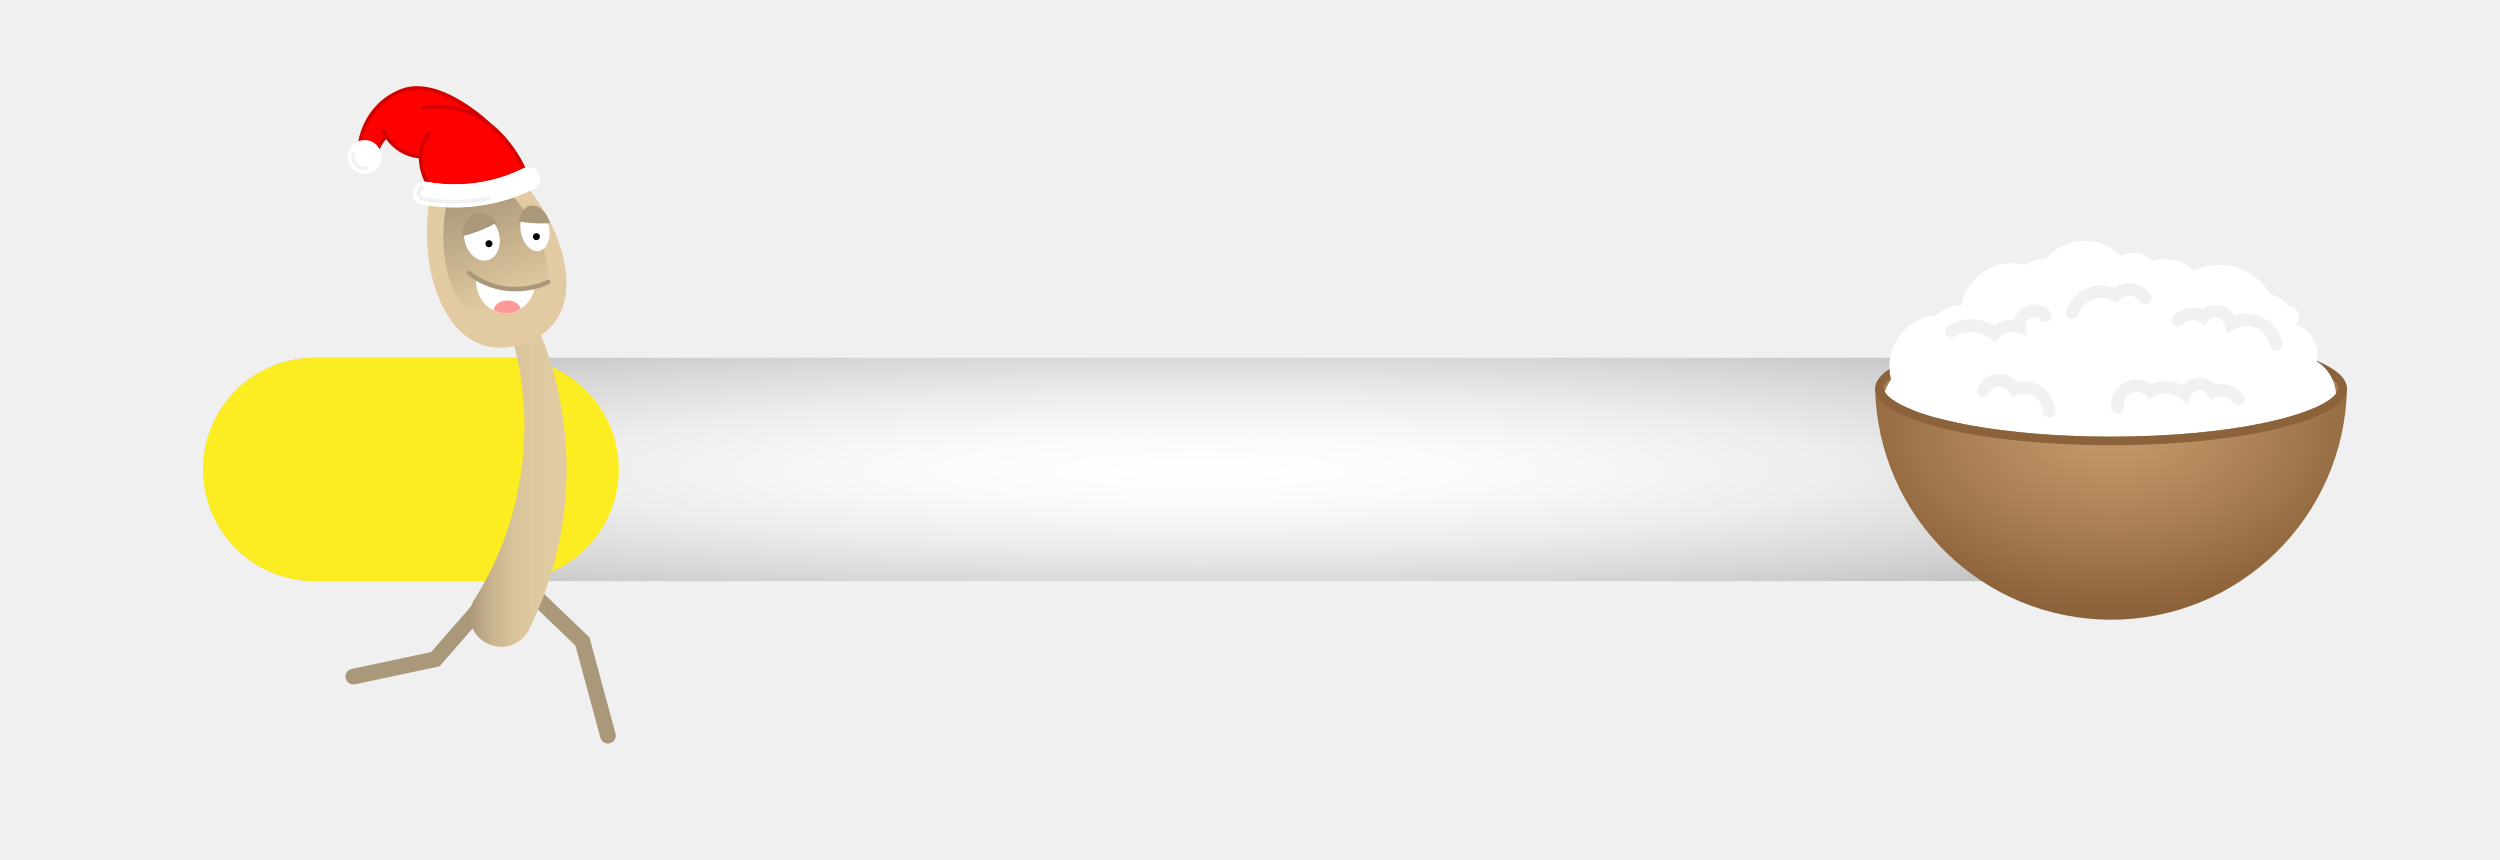
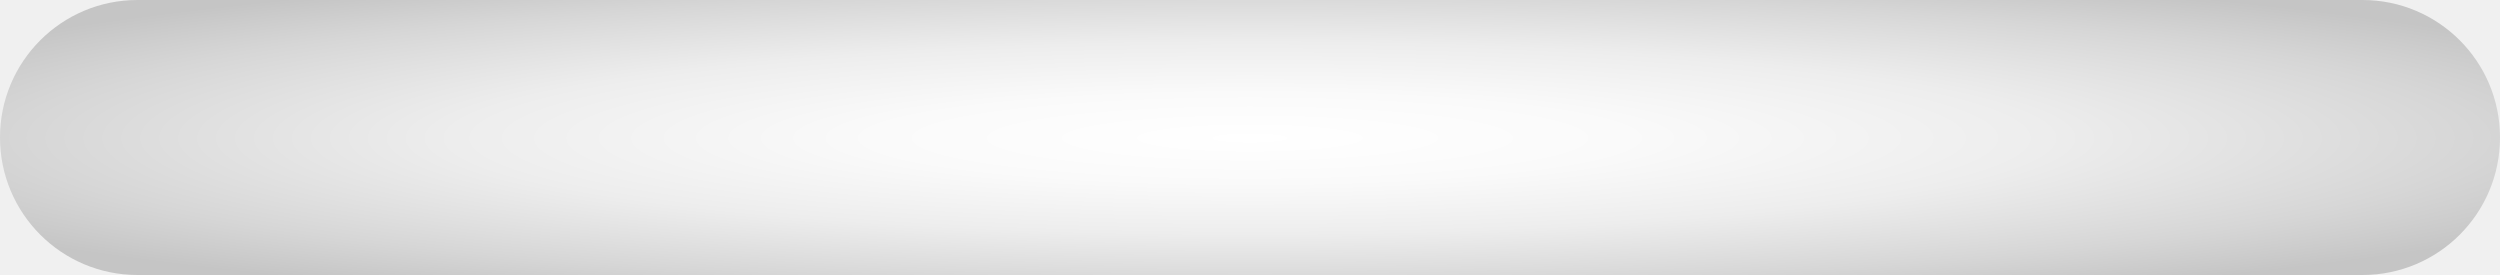
- <svg xmlns="http://www.w3.org/2000/svg" width="1600" height="550" viewBox="0 0 1600 550">
+ <svg xmlns="http://www.w3.org/2000/svg" width="1000" height="110" viewBox="0 0 1000 110">
  <defs>
-     <style>.cls-1{fill:url(#radial-gradient);}.cls-2{fill:#fbed21;}.cls-3{fill:#aa987a;}.cls-4{fill:url(#linear-gradient);}.cls-5{fill:#e2cba2;}.cls-6{fill:url(#linear-gradient-2);}.cls-7{fill:#fff;}.cls-8{fill:#f99;}.cls-9{fill:red;}.cls-10{fill:#d20000;}.cls-11{fill:#f1f1f1;}.cls-12{fill:url(#radial-gradient-2);}.cls-13{fill:none;}.cls-14{fill:#a57c52;}.cls-15{fill:#8b6239;}</style>
-     <radialGradient id="radial-gradient" cx="767.9" cy="300.44" r="767.41" gradientTransform="translate(0 264.99) scale(1 0.12)" gradientUnits="userSpaceOnUse">
+     <style>.cls-1{fill:url(#radial-gradient);}</style>
+     <radialGradient id="radial-gradient" cx="500" cy="55" r="601.46" gradientTransform="translate(0 48.63) scale(1 0.12)" gradientUnits="userSpaceOnUse">
      <stop offset="0" stop-color="#fff" />
      <stop offset="0.25" stop-color="#fafafa" />
      <stop offset="0.53" stop-color="#ededed" />
      <stop offset="0.82" stop-color="#d6d6d6" />
      <stop offset="1" stop-color="#c5c5c5" />
    </radialGradient>
-     <linearGradient id="linear-gradient" x1="12724.45" y1="307.59" x2="12786.39" y2="307.59" gradientTransform="matrix(-1, 0, 0, 1, 13087.09, 0)" gradientUnits="userSpaceOnUse">
-       <stop offset="0" stop-color="#e2cba2" />
-       <stop offset="0.35" stop-color="#dfc9a0" />
-       <stop offset="0.58" stop-color="#d7c19a" />
-       <stop offset="0.77" stop-color="#c8b38f" />
-       <stop offset="0.94" stop-color="#b3a081" />
-       <stop offset="1" stop-color="#aa987a" />
-     </linearGradient>
-     <linearGradient id="linear-gradient-2" x1="12965.9" y1="-440.96" x2="12946.15" y2="-368.86" gradientTransform="matrix(-1, 0.06, 0.06, 1, 13268.95, -205.24)" gradientUnits="userSpaceOnUse">
-       <stop offset="0" stop-color="#aa987a" />
-       <stop offset="1" stop-color="#aa987a" stop-opacity="0" />
-     </linearGradient>
-     <radialGradient id="radial-gradient-2" cx="1352.41" cy="270.1" r="177.9" gradientTransform="translate(-1.92 96.88) rotate(-0.61) scale(1 0.69)" gradientUnits="userSpaceOnUse">
-       <stop offset="0" stop-color="#c59b6d" />
-       <stop offset="0.26" stop-color="#bb9164" />
-       <stop offset="0.71" stop-color="#a0764b" />
-       <stop offset="1" stop-color="#8b6239" />
-     </radialGradient>
  </defs>
  <g id="UI-elementer">
-     <rect class="cls-1" x="129.95" y="228.96" width="1275.9" height="142.95" rx="71.48" />
-     <rect class="cls-2" x="129.95" y="228.96" width="266.1" height="142.95" rx="71.48" />
-     <path class="cls-3" d="M389.08,475.86a5,5,0,0,1-4.83-3.71l-15.94-58.91-35.58-34.15a5,5,0,1,1,6.94-7.23l37.6,36.08,16.66,61.59a5,5,0,0,1-4.85,6.33Z" />
-     <path class="cls-3" d="M226.22,438a5,5,0,0,1-1-9.92l50.72-10.79,40.53-46.42a5,5,0,1,1,7.55,6.59l-42.72,49-54,11.48A4.68,4.68,0,0,1,226.22,438Z" />
-     <path class="cls-4" d="M324.78,206.49a207.6,207.6,0,0,1-19.89,175.13c-.68,1.1-1.36,2.19-2.06,3.27a20.06,20.06,0,0,0,34.93,19.64c.6-1.17,1.19-2.35,1.76-3.54a231.78,231.78,0,0,0,1-199.75" />
-     <path class="cls-5" d="M278,182.7c11.43,36.15,33.89,44.58,56.08,37.56s35.72-26.82,24.29-63-50.3-72.8-65.68-67.94S266.56,146.55,278,182.7Z" />
-     <path class="cls-6" d="M287.31,177.31c8.58,27.14,25.44,33.46,42.1,28.2s26.81-20.14,18.23-47.27-37.76-54.64-49.3-51S278.74,150.18,287.31,177.31Z" />
-     <path class="cls-7" d="M342.38,183.5a20.93,20.93,0,0,1-9.17,14.22,17.5,17.5,0,0,1-17.12,1.07c-6.71-3.23-11.41-10.6-11.41-19.17,0-.56,0-1.11.06-1.66,0,0,10.19,5.38,19.25,6.29A77.37,77.37,0,0,0,342.38,183.5Z" />
-     <path class="cls-3" d="M352.18,179.88a1.49,1.49,0,0,0-2-.71,44.49,44.49,0,0,1-8.19,2.9h0a48.48,48.48,0,0,1-11.9,1.46,46.1,46.1,0,0,1-24.59-6.81h0a41.41,41.41,0,0,1-4.24-3.08,1.48,1.48,0,1,0-1.89,2.27,43.46,43.46,0,0,0,4.56,3.3h0a49,49,0,0,0,26.16,7.27,51.44,51.44,0,0,0,12.62-1.55h0a48,48,0,0,0,8.72-3.09A1.48,1.48,0,0,0,352.18,179.88Z" />
-     <path class="cls-8" d="M316.08,198.64a.76.76,0,0,0,0,.15,17.5,17.5,0,0,0,17.12-1.07c-.6-3.09-4.19-5.46-8.52-5.46C319.94,192.26,316.08,195.11,316.08,198.64Z" />
-     <path class="cls-7" d="M297,151.11a20,20,0,0,0,.57,3.83c2,7.93,8.52,13.12,14.52,11.59s9.24-9.18,7.23-17.11a18.6,18.6,0,0,0-2.68-6c-3-4.33-7.53-6.69-11.83-5.6C299.83,139.11,296.74,144.68,297,151.11Z" />
-     <path class="cls-3" d="M296,151.11a82.61,82.61,0,0,0,21.65-8.47c-3.29-4.78-8.3-7.37-13-6.17C299.11,137.88,295.7,144,296,151.11Z" />
-     <circle cx="312.93" cy="155.97" r="2.26" />
-     <path class="cls-7" d="M333.36,148.56c1.42,7.6,6.61,13,11.58,12.07s7.86-7.84,6.44-15.43a19.64,19.64,0,0,0-.56-2.26c-1.92-6.38-6.55-10.65-11-9.81-3.44.64-5.88,4.15-6.59,8.78A20,20,0,0,0,333.36,148.56Z" />
-     <path class="cls-3" d="M331.94,141.75A91.17,91.17,0,0,0,347.28,143c1.62,0,3.22,0,4.82-.12-2.2-7.3-7.51-12.19-12.62-11.23C335.54,132.43,332.74,136.45,331.94,141.75Z" />
-     <circle cx="343.29" cy="151.45" r="2.26" />
-     <path class="cls-9" d="M256.7,58.22c24.36-9.88,56.72,21.65,56.73,21.65,14.78,11.63,21.69,27.82,21.69,27.82l-15.43,12.13-43.24,2.93-3.36-6.39a33.64,33.64,0,0,1-3.84-16h0a28.42,28.42,0,0,1-21.79-12.86h0c-3.73,2.12-6.11,9.1-6.11,9.1l-11-4.75A42.37,42.37,0,0,1,256.7,58.22Z" />
-     <path class="cls-10" d="M256.26,57.12c10.31-4.18,23.64-1.69,38.54,7.21A117.6,117.6,0,0,1,314.25,79h0a68.91,68.91,0,0,1,6.27,5.61,80.87,80.87,0,0,1,15.68,22.58,1.19,1.19,0,0,1-.63,1.55,1.22,1.22,0,0,1-.46.09,1.16,1.16,0,0,1-1.08-.71,80,80,0,0,0-15.24-21.9,67.46,67.46,0,0,0-6-5.38l-.21-.16,0,0c-12.18-9.57-26-13.05-41.28-10.33a1.17,1.17,0,0,1-1.37-.95,1.19,1.19,0,0,1,.95-1.37,52.49,52.49,0,0,1,29.8,3c-11.45-8.14-29.09-17.56-43.53-11.71-20.84,8.45-24.86,27.62-25.5,31.84l9,3.91c.8-2,2.61-5.8,5.2-7.87a21.26,21.26,0,0,1-1.47-2.88,1.18,1.18,0,0,1,2.21-.83,27,27,0,0,0,21.57,15.59,26.83,26.83,0,0,1,5.64-14.87,1.18,1.18,0,0,1,1.75,1.59c-.1.12-10.47,11.85-1.42,30a1.18,1.18,0,0,1-.54,1.58,1.06,1.06,0,0,1-.52.13,1.19,1.19,0,0,1-1.06-.66,35,35,0,0,1-3.93-15.44,29.7,29.7,0,0,1-20.93-12.27c-2.33,2-4.16,6.21-4.72,7.84a1.19,1.19,0,0,1-.64.7,1.29,1.29,0,0,1-.48.1,1.09,1.09,0,0,1-.46-.1l-11-4.75a1.18,1.18,0,0,1-.71-1.18C229.2,91.54,231.51,67.16,256.26,57.12Z" />
-     <path class="cls-7" d="M291,132.71a113.38,113.38,0,0,0,50.65-11.79,7.38,7.38,0,0,0-6.53-13.23A98.75,98.75,0,0,1,291,118a100.92,100.92,0,0,1-17.91-1.6,7.37,7.37,0,0,0-2.63,14.51A115.45,115.45,0,0,0,291,132.71Z" />
-     <path class="cls-7" d="M291,132.71a113.38,113.38,0,0,0,50.65-11.79,7.38,7.38,0,0,0-6.53-13.23A98.75,98.75,0,0,1,291,118a100.92,100.92,0,0,1-17.91-1.6,7.37,7.37,0,0,0-2.63,14.51A115.45,115.45,0,0,0,291,132.71Z" />
-     <path class="cls-11" d="M291,130.35a112.61,112.61,0,0,1-20.12-1.81,5,5,0,0,1-1.66-9.25,1.18,1.18,0,1,1,1.2,2,2.66,2.66,0,0,0,.88,4.9,111.74,111.74,0,0,0,41.89-.46,1.18,1.18,0,0,1,.48,2.31A113.2,113.2,0,0,1,291,130.35Z" />
-     <circle class="cls-7" cx="233.37" cy="100.39" r="10.74" />
-     <path class="cls-11" d="M233.37,109a8.6,8.6,0,0,1-8.59-8.59,8.71,8.71,0,0,1,.18-1.77,1.18,1.18,0,0,1,2.31.48,6.14,6.14,0,0,0-.13,1.29,6.24,6.24,0,0,0,6.23,6.24,6.33,6.33,0,0,0,.76,0,1.18,1.18,0,1,1,.29,2.34A9.24,9.24,0,0,1,233.37,109Z" />
-     <path class="cls-12" d="M1502.05,248.62a151,151,0,0,1-301.94,0" />
-     <ellipse class="cls-13" cx="1351.08" cy="248.62" rx="150.97" ry="36.33" />
-     <path class="cls-14" d="M1351.08,279.44c-39.91,0-77.36-3.72-105.47-10.49-13.17-3.17-23.86-7-30.92-11-5.77-3.28-9.08-6.69-9.08-9.35s3.31-6.08,9.08-9.36c7.06-4,17.75-7.81,30.92-11,28.11-6.76,65.56-10.49,105.47-10.49s77.36,3.73,105.46,10.49c13.18,3.17,23.87,7,30.92,11,5.78,3.28,9.09,6.69,9.09,9.36s-3.31,6.07-9.09,9.35c-7,4-17.74,7.81-30.92,11C1428.44,275.72,1391,279.44,1351.08,279.44Z" />
-     <circle class="cls-7" cx="1242.36" cy="234.63" r="33.13" />
-     <circle class="cls-7" cx="1287.78" cy="201.5" r="33.13" />
-     <circle class="cls-7" cx="1334.22" cy="187.27" r="33.13" />
-     <circle class="cls-7" cx="1385.36" cy="191.6" r="25.98" />
-     <circle class="cls-7" cx="1420.25" cy="207.64" r="38.11" />
-     <circle class="cls-7" cx="1252.96" cy="212.29" r="16.78" />
-     <circle class="cls-7" cx="1307.13" cy="182.4" r="16.78" />
-     <circle class="cls-7" cx="1450.29" cy="205.05" r="16.78" />
-     <circle class="cls-7" cx="1461.98" cy="227.41" r="21.21" />
-     <circle class="cls-7" cx="1464.15" cy="202.64" r="7.13" />
-     <circle class="cls-7" cx="1365.37" cy="178.73" r="16.78" />
-     <path class="cls-13" d="M1496.55,248.62c0-1.67-1.3-3.63-3.69-5.67a25.72,25.72,0,0,1,2.15,9.16A5.81,5.81,0,0,0,1496.55,248.62Z" />
-     <path class="cls-7" d="M1492.86,243h0a26,26,0,0,0-10-11.6h0a26,26,0,0,0-35.57,7.93,108.45,108.45,0,0,0-194.94.65,27.74,27.74,0,0,0-46.1,10.8c1.2,2.24,4.15,4.78,8.48,7.24,6.61,3.76,16.41,7.33,28.45,10.37l2.47.61c3.8.92,7.78,1.78,11.9,2.58,26.38,5.12,59.06,7.91,93.57,7.91,36.68,0,71.29-3.15,98.47-8.91q3.59-.75,7-1.58l.29-.07c13-3.15,23.63-6.92,30.63-10.91a26.75,26.75,0,0,0,7.55-5.86A25.72,25.72,0,0,0,1492.86,243Z" />
-     <path class="cls-15" d="M1492.86,243h0a26,26,0,0,0-10-11.6h0A26,26,0,0,1,1492.86,243Z" />
-     <path class="cls-15" d="M1482.9,230.89c0,.15-.05.31-.08.46a26,26,0,0,1,10,11.6c2.39,2,3.69,4,3.69,5.67,0,2.66-3.31,6.07-9.09,9.35-7,4-17.74,7.81-30.92,11-28.1,6.77-65.56,10.49-105.46,10.49s-77.36-3.72-105.47-10.49c-13.17-3.17-23.86-7-30.92-11-5.77-3.28-9.08-6.69-9.08-9.35,0-1.85,1.6-4.07,4.51-6.34a32.88,32.88,0,0,1-.85-6.16c-5.93,3.9-9.16,8.11-9.16,12.5,0,20.06,67.59,36.33,151,36.33s151-16.27,151-36.33C1502.05,242.18,1495.1,236.14,1482.9,230.89Z" />
-     <path class="cls-11" d="M1276.61,218.93l-2.8-2.22a19.78,19.78,0,0,0-12.4-4.31,20,20,0,0,0-10.43,2.93,4,4,0,1,1-4.18-6.82,28,28,0,0,1,29.25,0,20.8,20.8,0,0,1,13.13-3.89,13.27,13.27,0,0,1,22.73-5.35,4,4,0,1,1-6,5.31,5.27,5.27,0,0,0-9.21,3.49,5.43,5.43,0,0,0,0,.67l.75,6-5.81-1.65a12.8,12.8,0,0,0-12.58,3.28Z" />
-     <path class="cls-11" d="M1311.47,267.29a4,4,0,0,1-4-3.79A12.07,12.07,0,0,0,1291,252.93l-3.31,1.32-1.69-3.14a7.05,7.05,0,0,0-1.19-1.62,7.17,7.17,0,0,0-5.08-2.2,7,7,0,0,0-5.15,2.05,7.25,7.25,0,0,0-1.62,2.37,4,4,0,1,1-7.37-3.12,15.26,15.26,0,0,1,14-9.3h.23a15.06,15.06,0,0,1,10.7,4.61l.58.63a20.08,20.08,0,0,1,24.39,18.54,4,4,0,0,1-3.79,4.21Z" />
-     <path class="cls-11" d="M1456.82,224.4a4,4,0,0,1-3.92-3.25,15.37,15.37,0,0,0-23-10.29L1425,213.8l-1.06-5.65a6,6,0,0,0-1.66-3.15,6.06,6.06,0,0,0-8.56,0c-.16.16-.31.33-.45.5l-2.21,2.75-3-1.85a9.29,9.29,0,0,0-11.47,1.34,4,4,0,0,1-5.65-5.67,17.27,17.27,0,0,1,18.46-3.9,14.07,14.07,0,0,1,18.55,1.21,13.58,13.58,0,0,1,2.08,2.65,23.38,23.38,0,0,1,30.71,17.64,4,4,0,0,1-3.18,4.68A3.91,3.91,0,0,1,1456.82,224.4Z" />
-     <path class="cls-11" d="M1355.21,264.84a4,4,0,0,1-4-3.5,16.43,16.43,0,0,1,25.59-15.61,23.43,23.43,0,0,1,20.28,1,14.25,14.25,0,0,1,2.48-2.3,14.06,14.06,0,0,1,18.51,1.77,17.26,17.26,0,0,1,17.6,6.79,4,4,0,0,1-6.48,4.7,9.28,9.28,0,0,0-11.11-3.15l-3.26,1.35-1.75-3.07q-.16-.28-.36-.57a6.05,6.05,0,0,0-10.59,1.51l-1.94,5.4-4.4-3.69a15.39,15.39,0,0,0-17.53-1.54l-2.65,1.53-2.17-2.16a8.42,8.42,0,0,0-14.28,7,4,4,0,0,1-3.47,4.47Z" />
-     <path class="cls-11" d="M1326.16,204.15a4.16,4.16,0,0,1-1.2-.18,4,4,0,0,1-2.62-5,23.39,23.39,0,0,1,30.91-14.69,16.42,16.42,0,0,1,23.22,4.16,4,4,0,0,1-6.64,4.47,8.39,8.39,0,0,0-13-1.14l-2.12,2.19-2.68-1.46a15.39,15.39,0,0,0-22,8.87A4,4,0,0,1,1326.16,204.15Z" />
+     <rect class="cls-1" width="1000" height="110" rx="55" />
  </g>
</svg>
